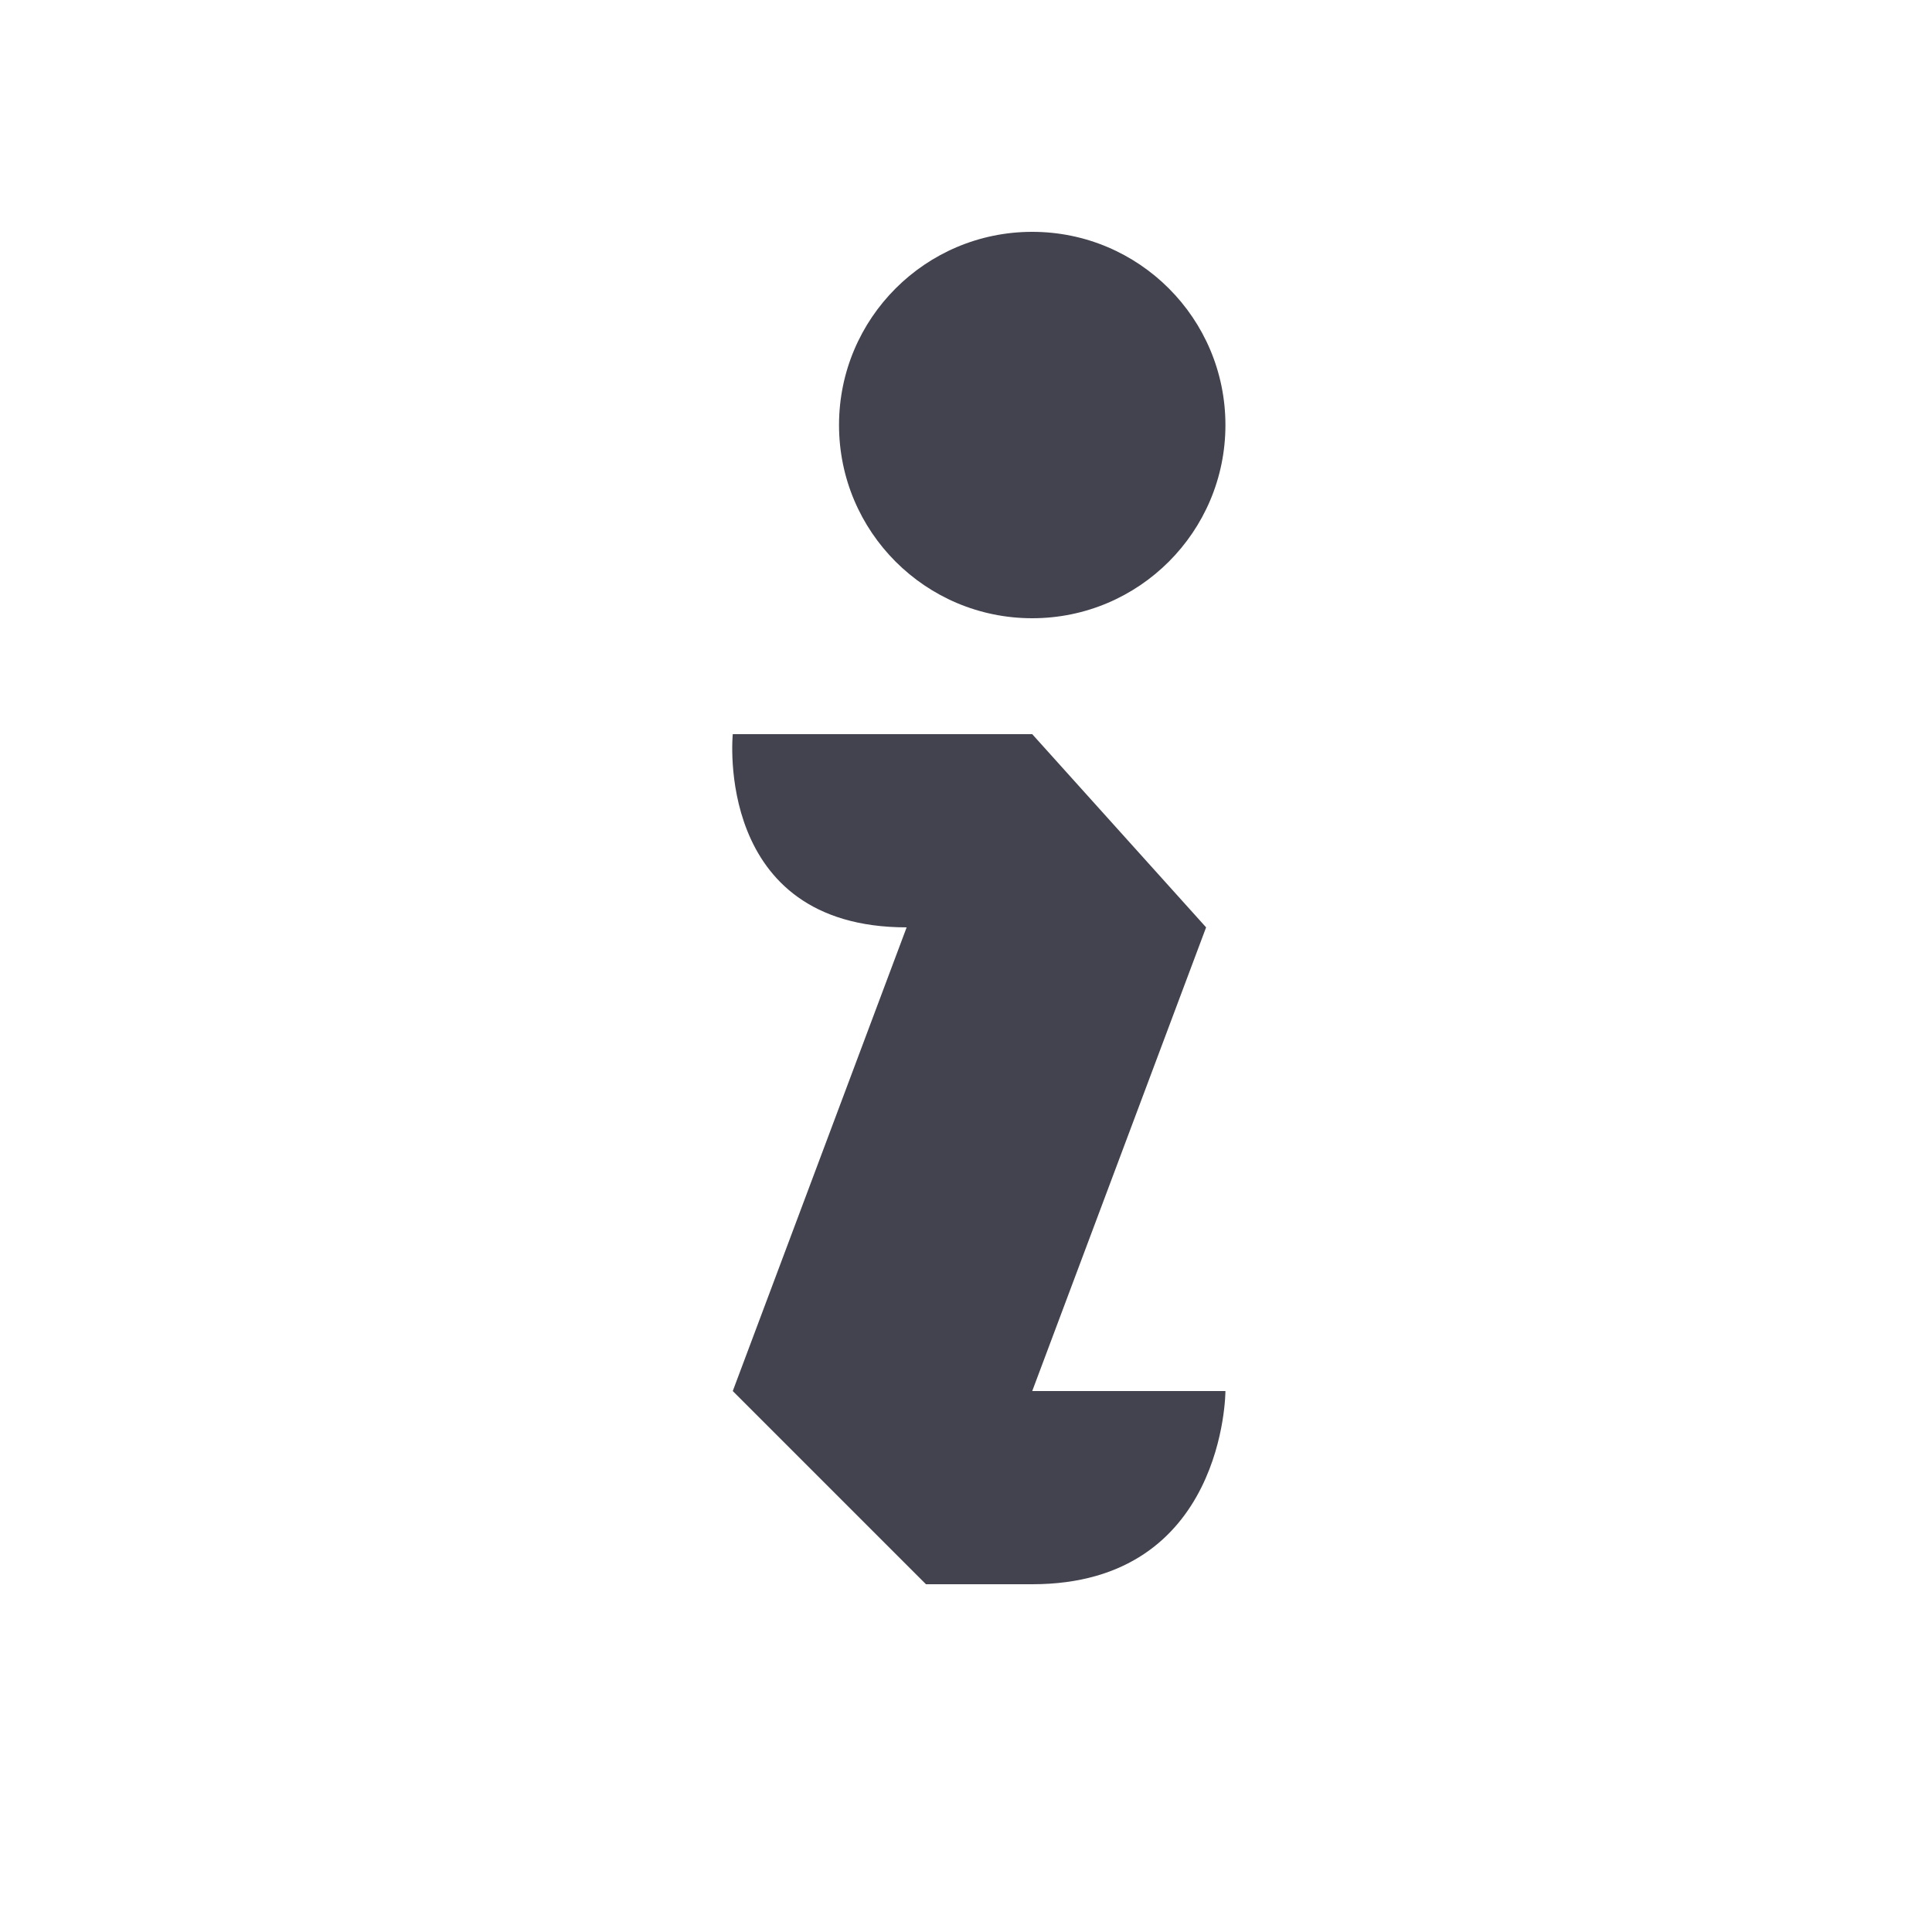
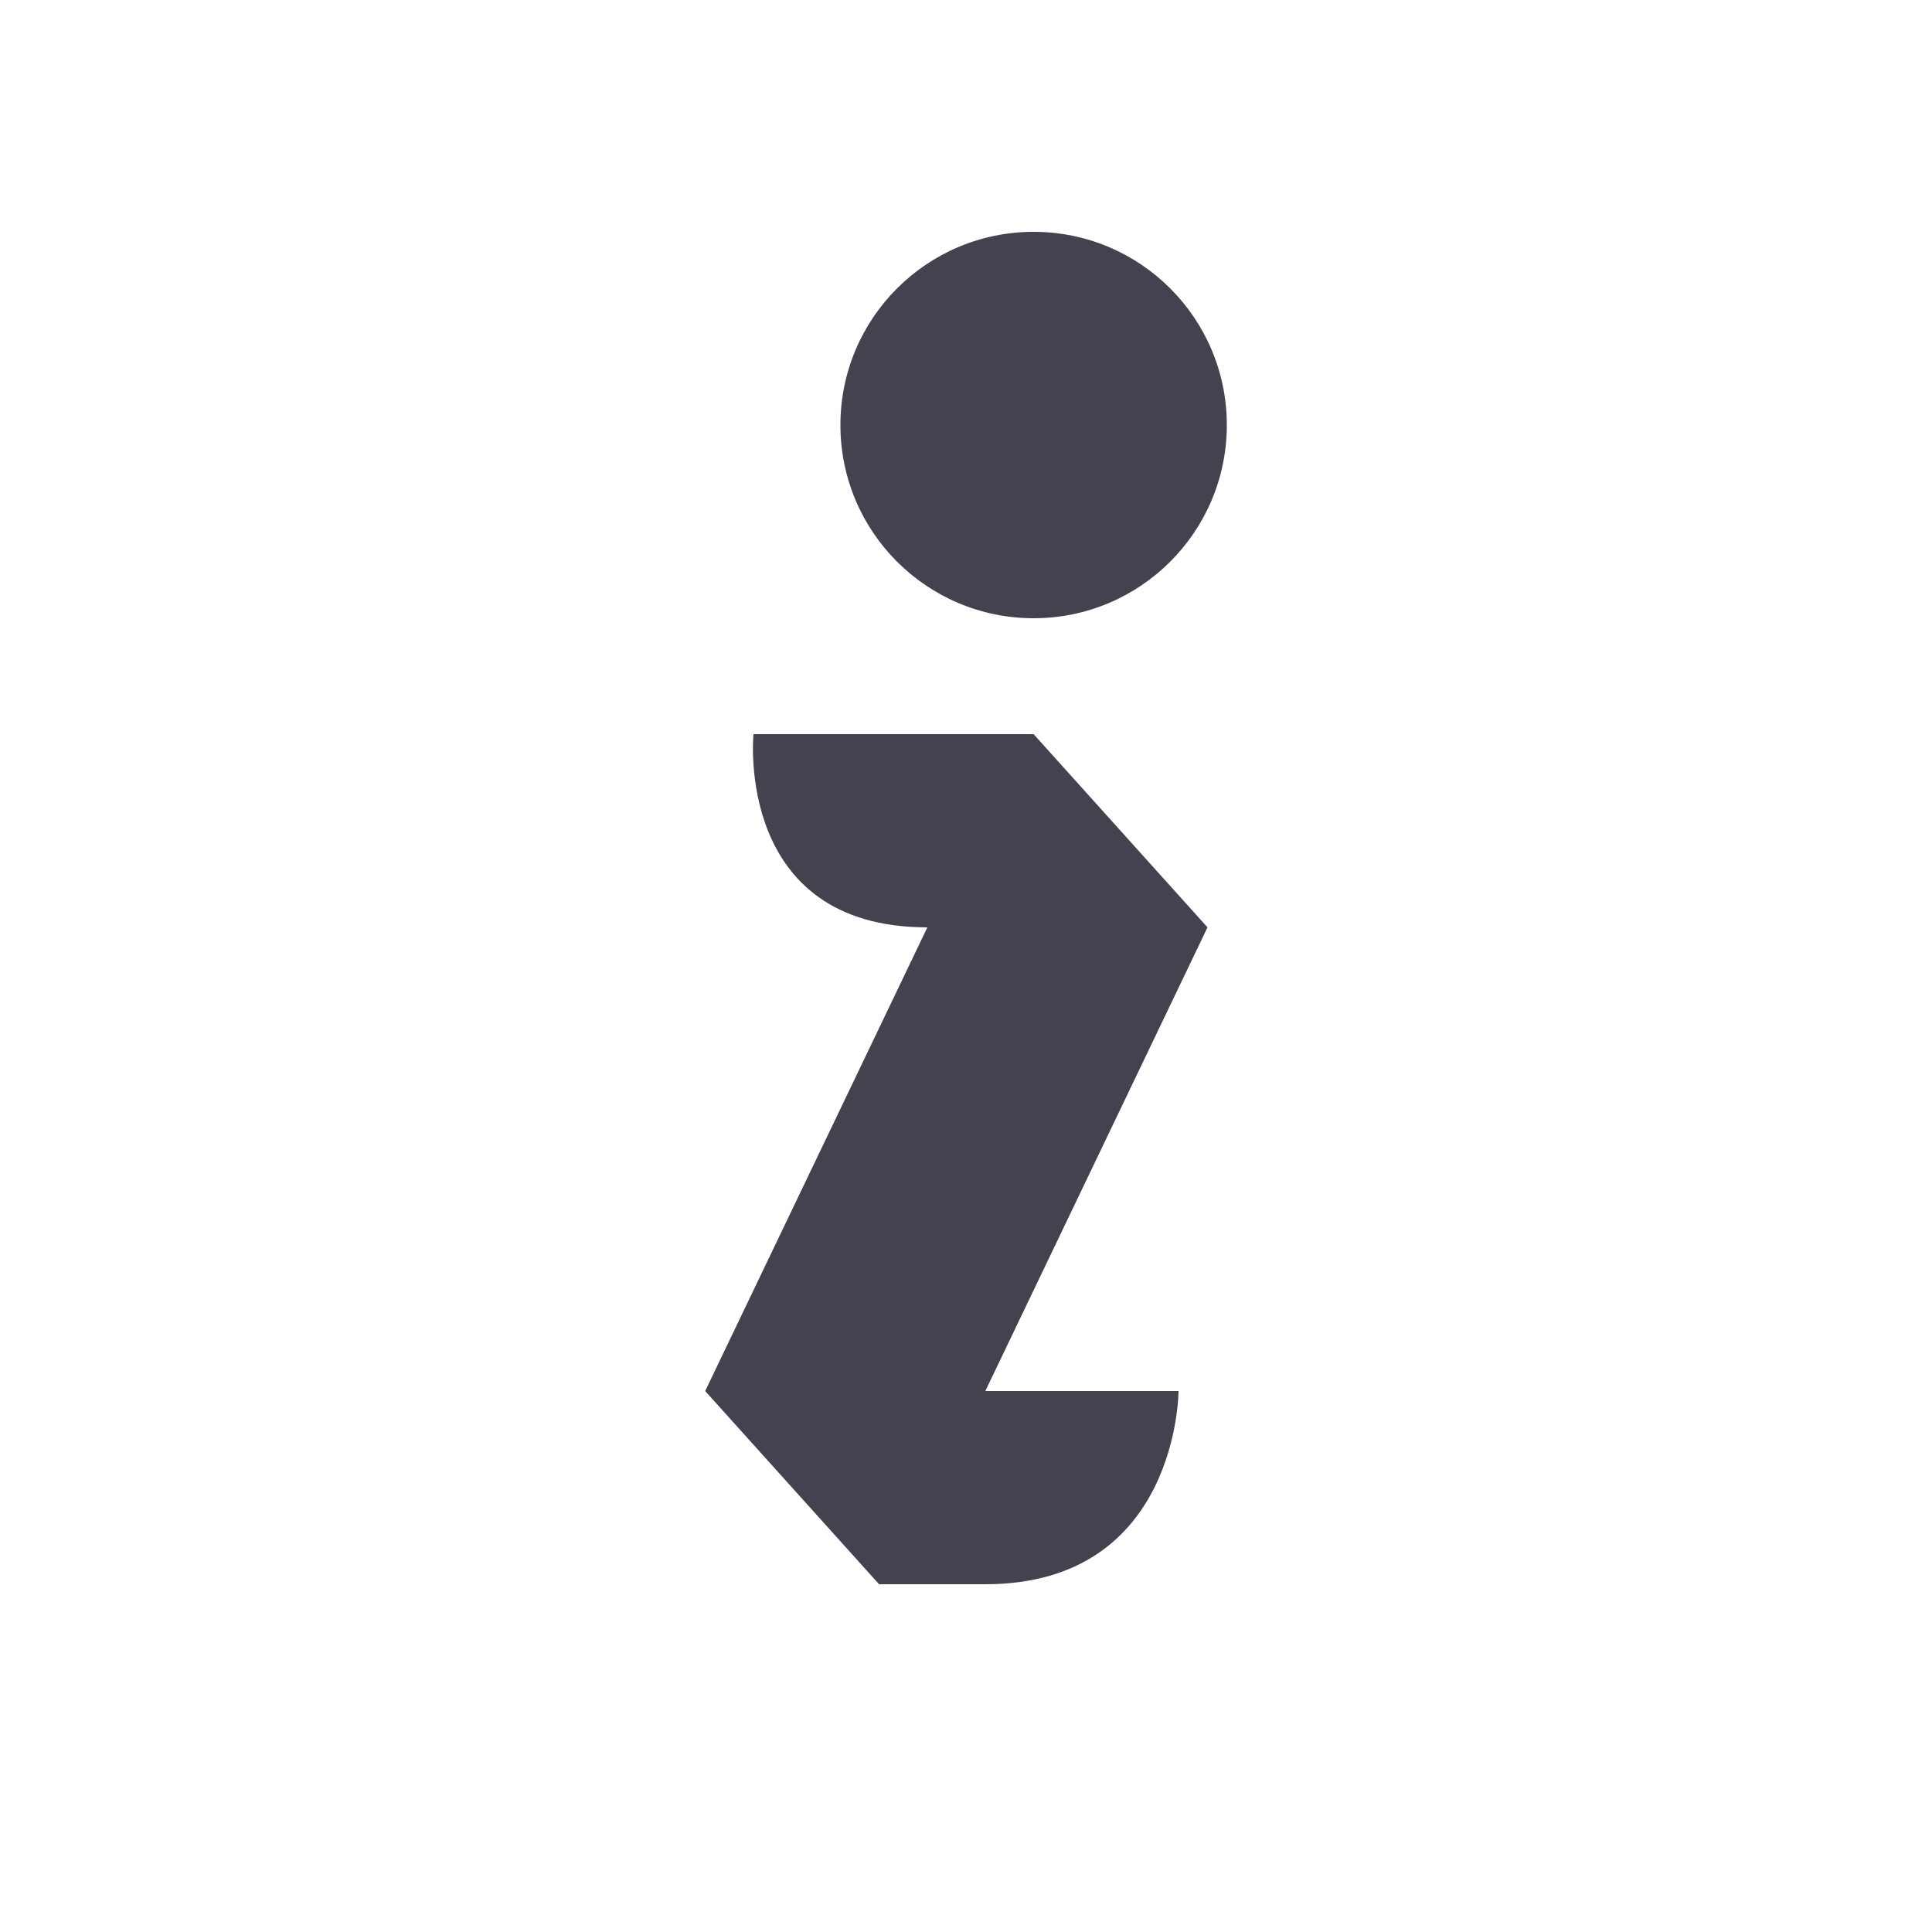
<svg xmlns="http://www.w3.org/2000/svg" width="1000" height="1000" id="svg11278" version="1.1">
  <defs id="defs11280" />
  <g id="layer1" transform="translate(0,-52.3622)">
-     <path style="color:#000000;fill:#434350;fill-opacity:1;fill-rule:nonzero;stroke:none;stroke-width:0.281;marker:none;visibility:visible;display:inline;overflow:visible;enable-background:accumulate" d="m 534.278,172.362 c -55.228,0 -100,44.77 -100,100 0,55.23 44.772,100 100,100 55.228,0 100,-44.77 100,-100 0,-55.23 -44.772,-100 -100,-100 z m -155,260 c 0,0 -10,100 90,100 l -90,240 100,100 55,0 c 100,0 100,-100 100,-100 l -100,0 90,-240 -90,-100 z" id="path8831" />
+     <path style="color:#000000;fill:#434350;fill-opacity:1;fill-rule:nonzero;stroke:none;stroke-width:0.281;marker:none;visibility:visible;display:inline;overflow:visible;enable-background:accumulate" d="m 535,172.362 c -55.228,0 -100,44.77 -100,100 0,55.23 44.772,100 100,100 55.228,0 100,-44.77 100,-100 0,-55.23 -44.772,-100 -100,-100 z m -145,260 c 0,0 -10,100 90,100 l -115,240 90,100 55,0 c 100,0 100,-100 100,-100 l -100,0 115,-240 -90,-100 z" id="path8831" />
  </g>
</svg>
